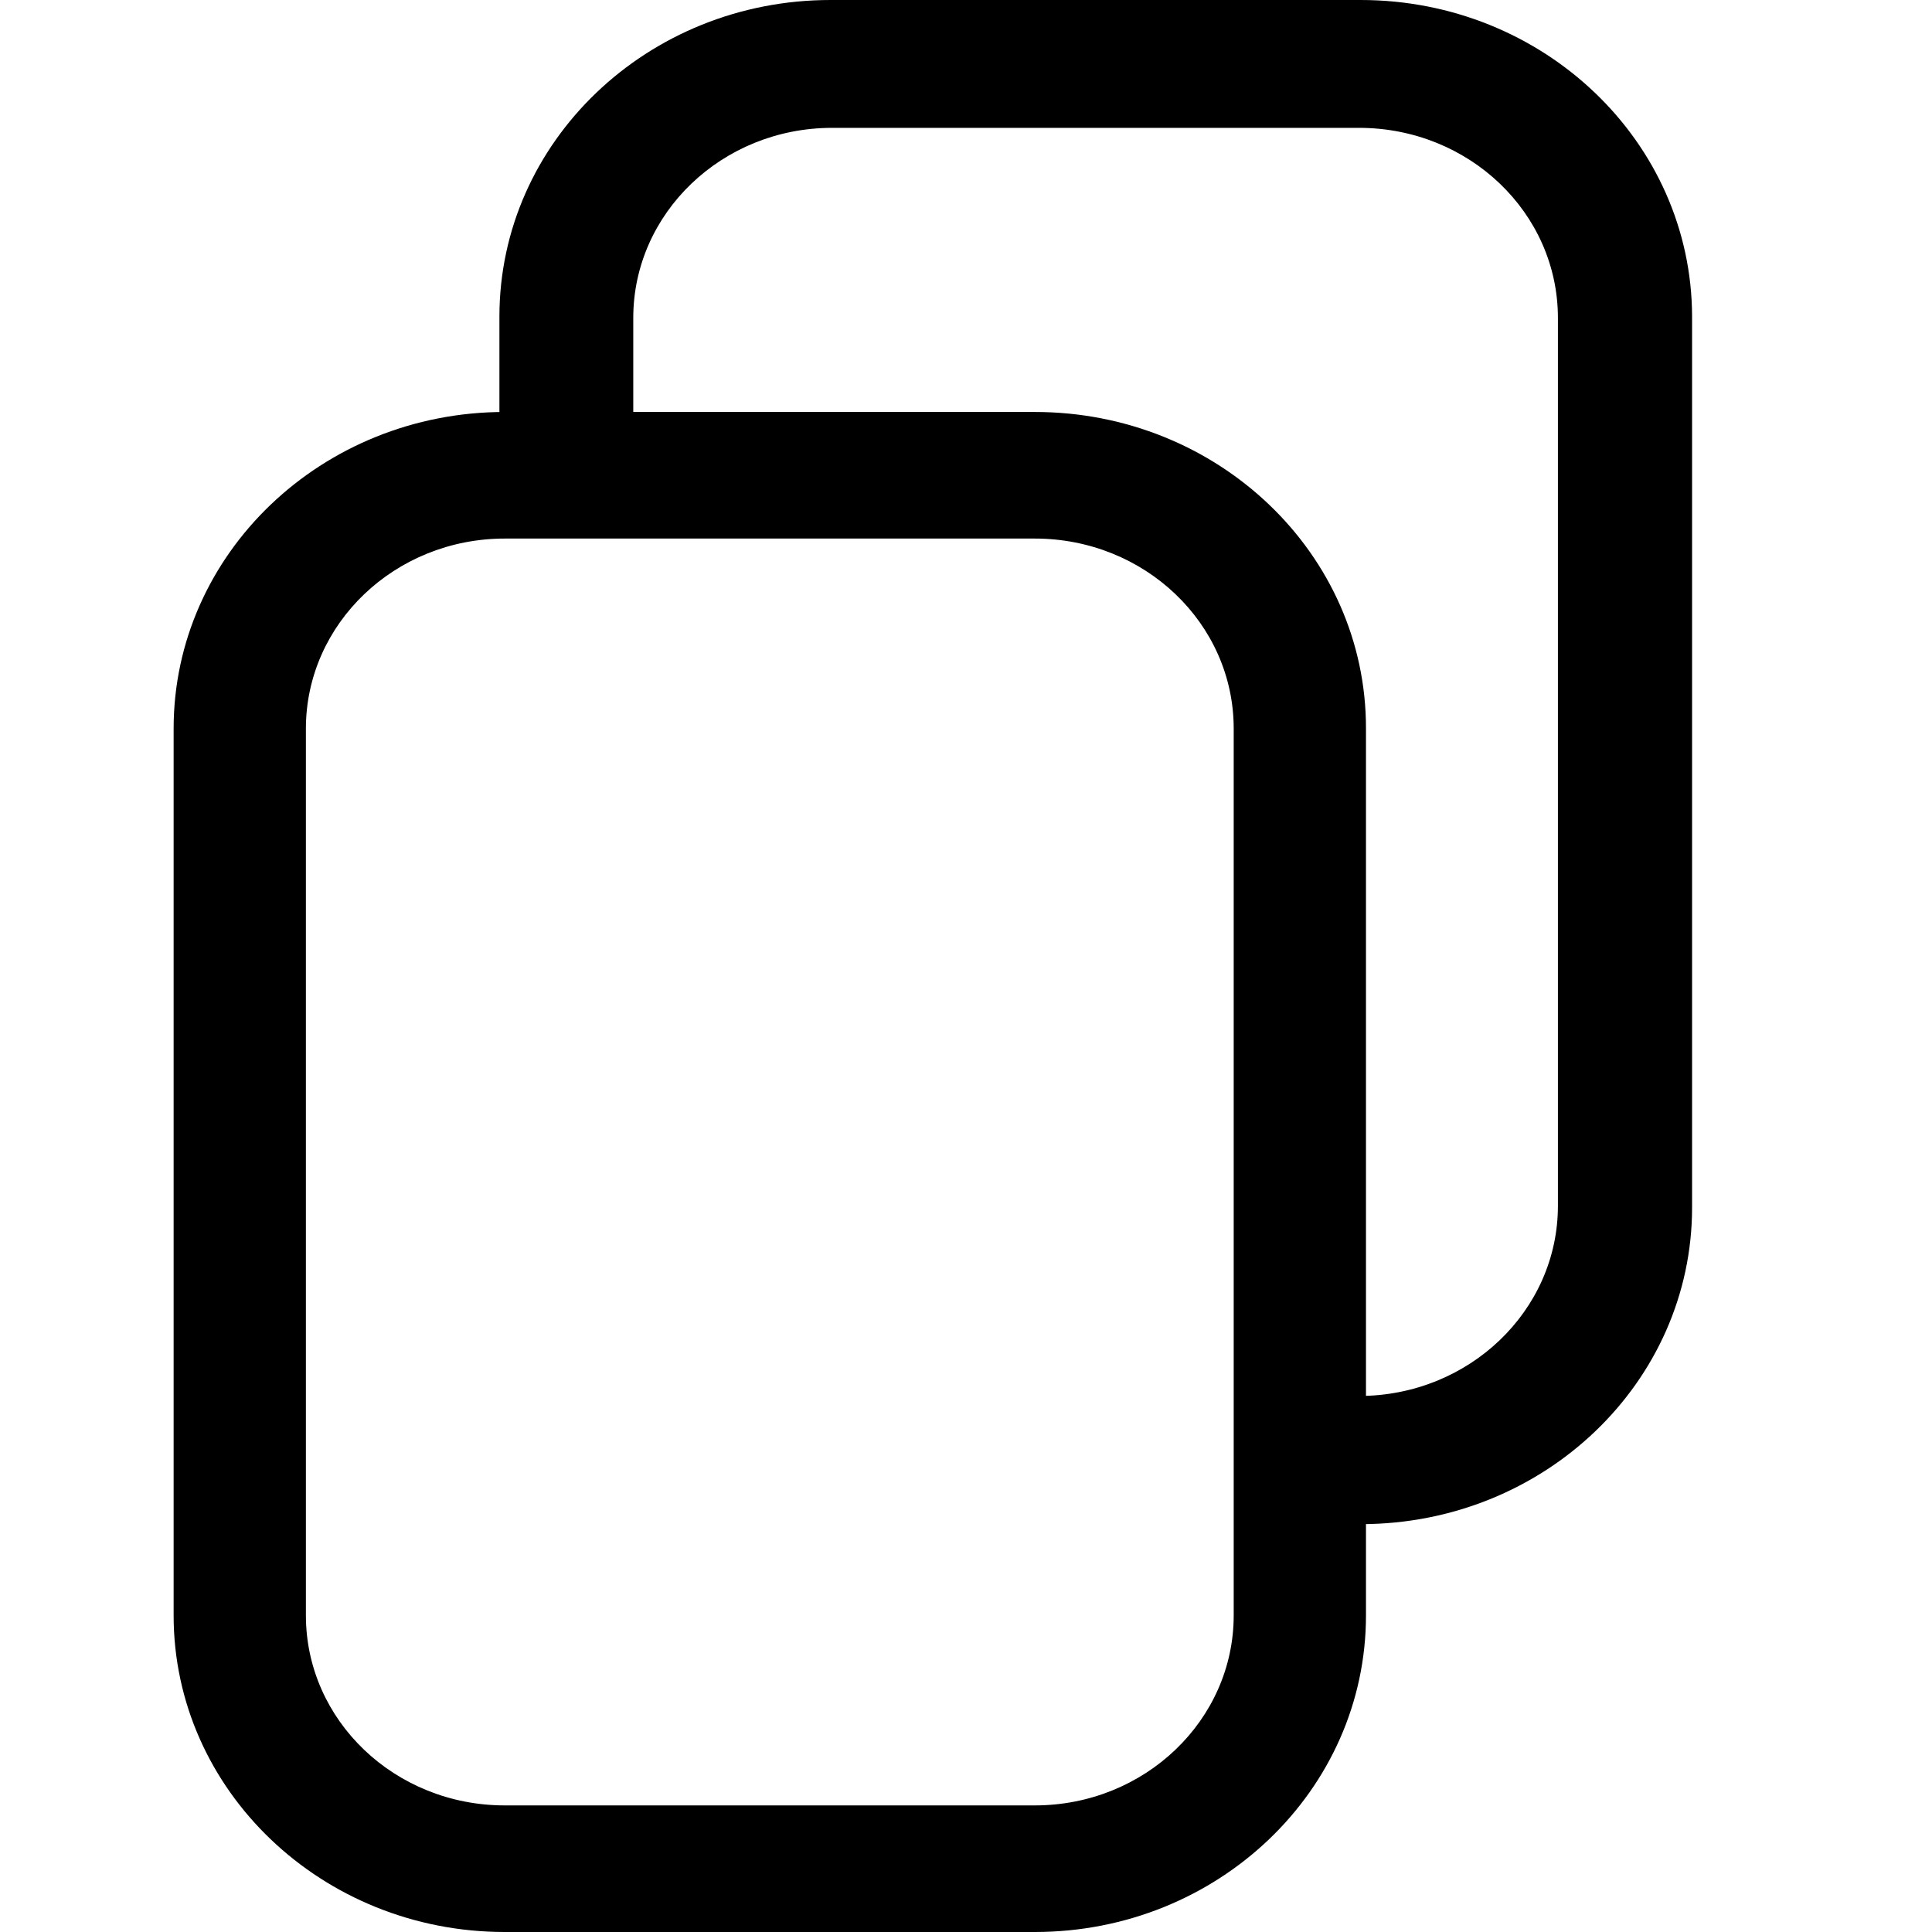
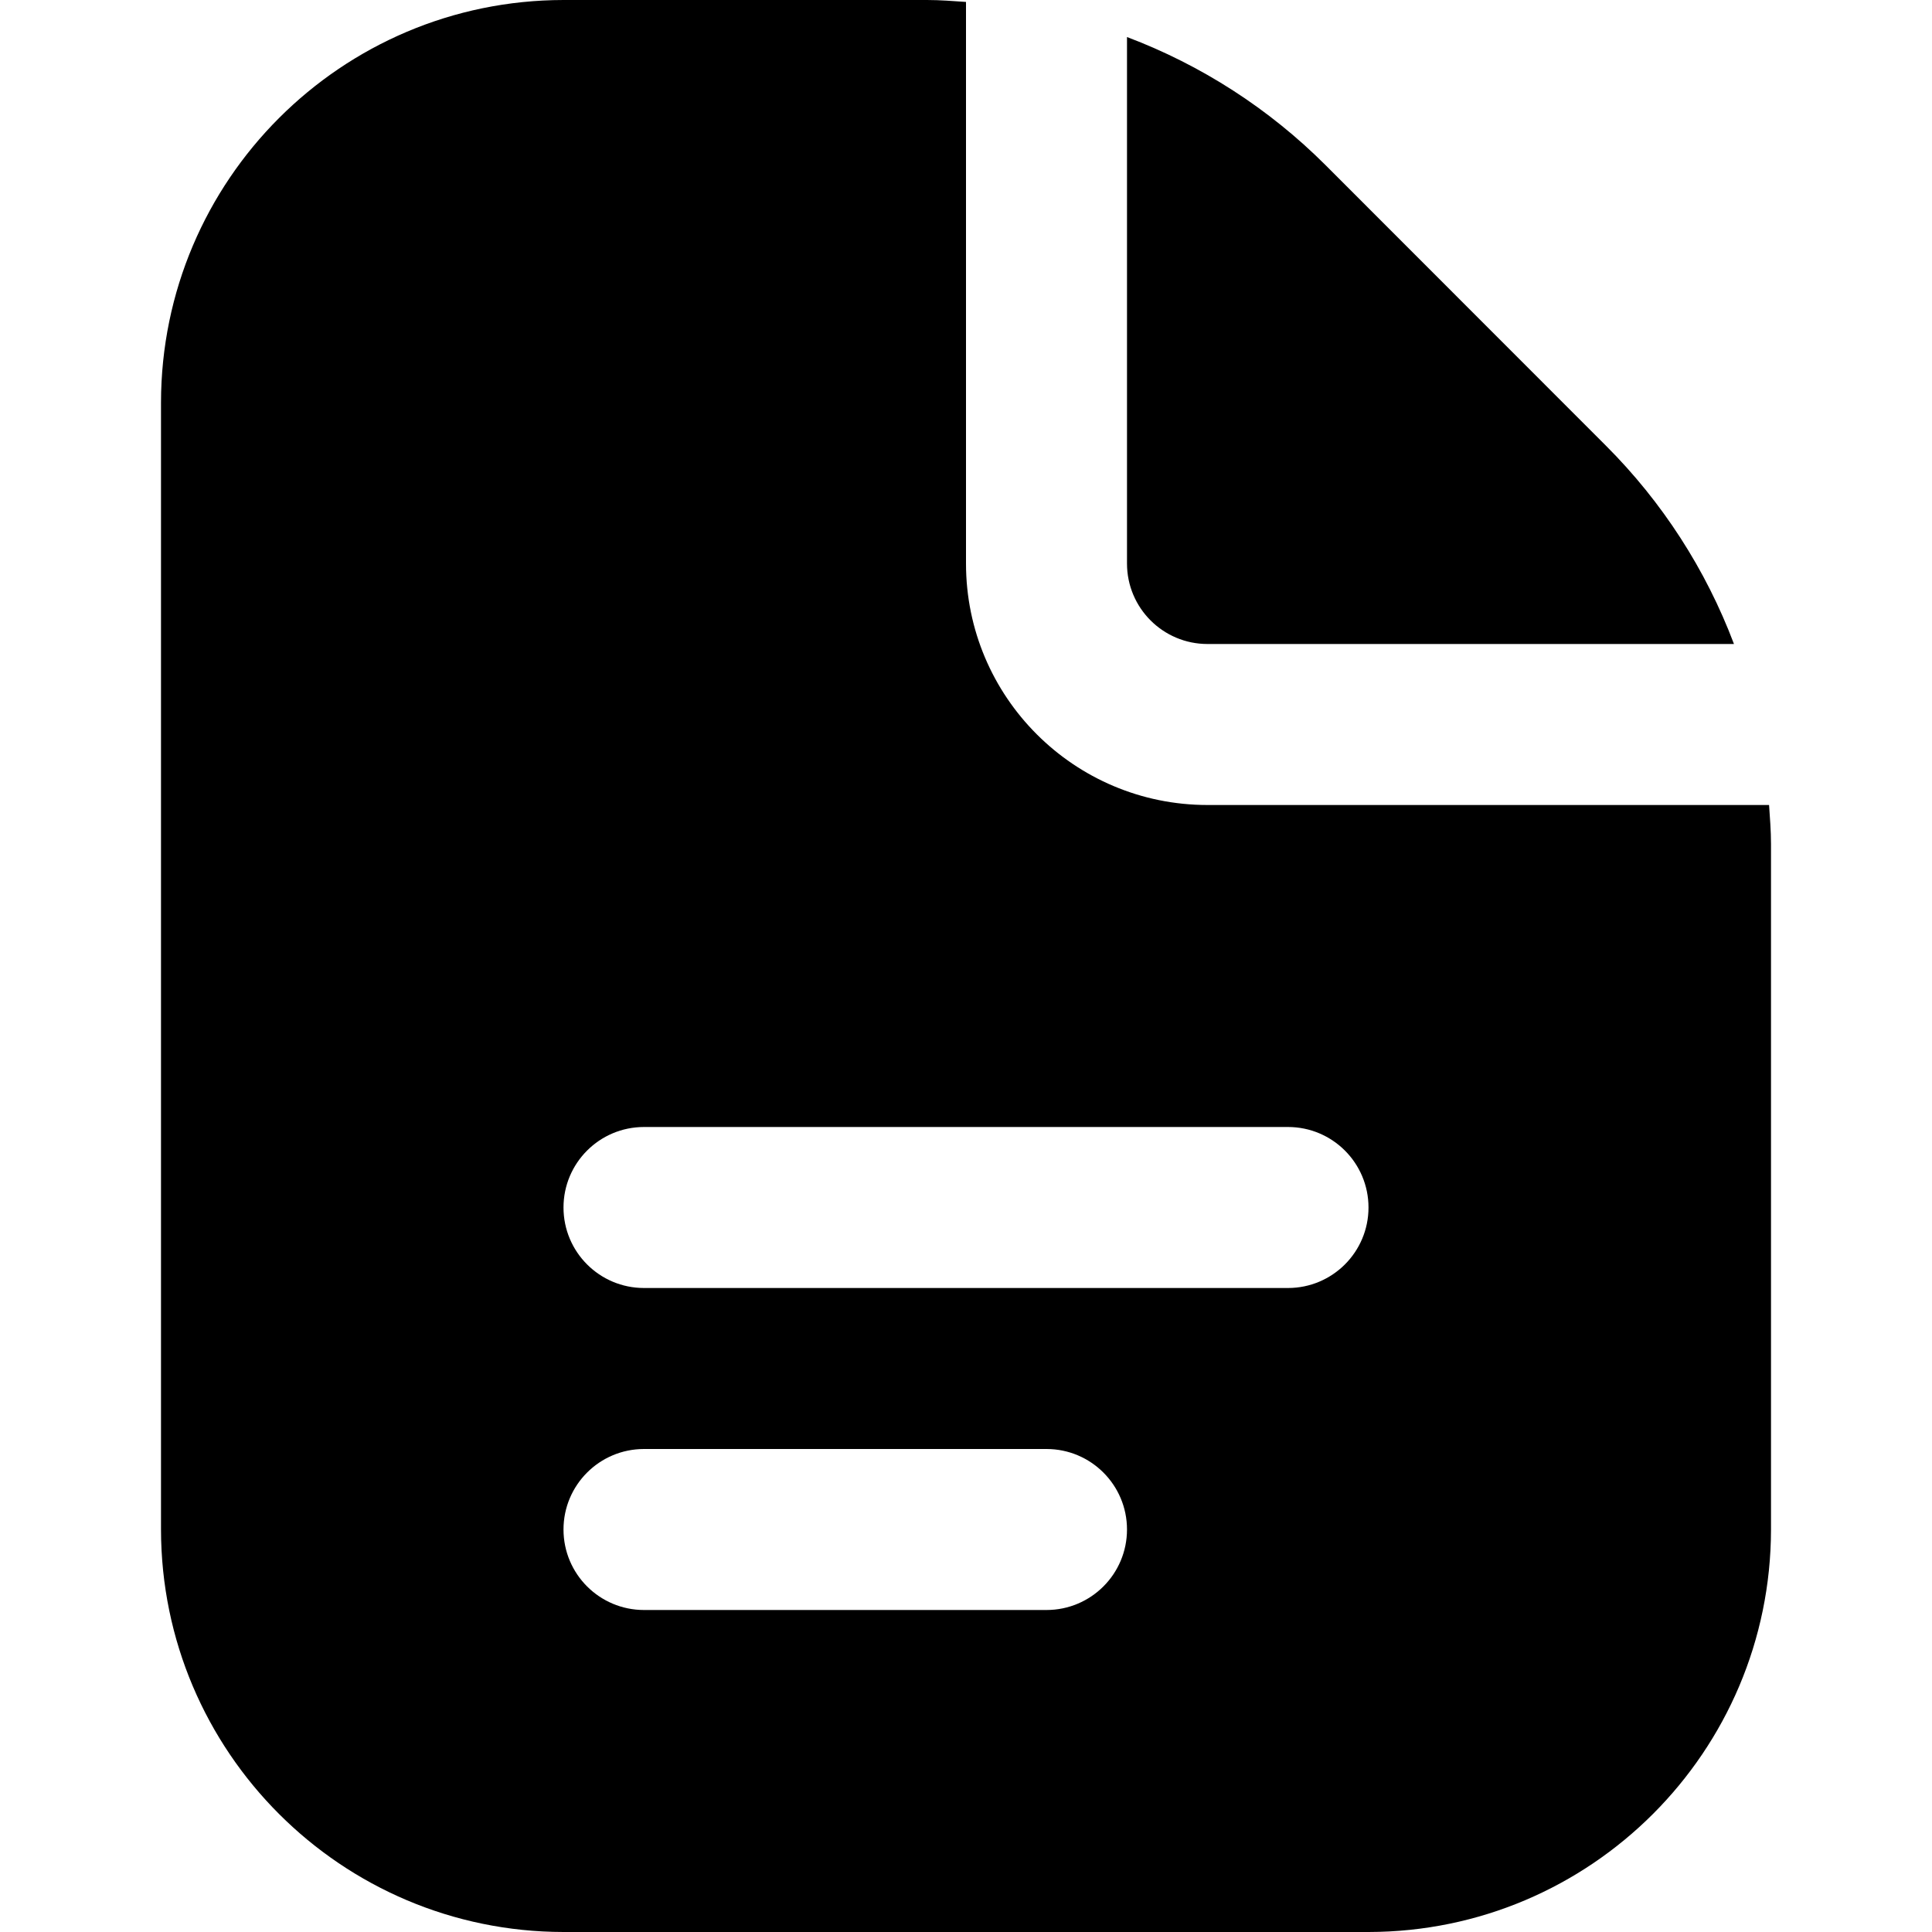
- <svg xmlns="http://www.w3.org/2000/svg" version="1.1" id="Outline" x="0px" y="0px" viewBox="0 0 612 612" style="enable-background:new 0 0 612 612;" xml:space="preserve">
-   <path d="M327.8,130.5H159.9C102,130.5,55,175.4,55,230.8v280.9C55,567.1,102,612,159.9,612h167.9c58,0,104.9-44.9,104.9-100.3V230.8  C432.8,175.4,385.8,130.5,327.8,130.5z M390.8,511.7c0,33.2-28.2,60.2-63,60.2H159.9c-34.8,0-63-26.9-63-60.2V230.8  c0-33.2,28.2-60.2,63-60.2h167.9c34.8,0,63,26.9,63,60.2V511.7z" />
-   <path d="M431,0H263.1c-58,0-104.9,44.9-104.9,100.3v31.6c7.3,0.1,14.5,0.8,21.8,0.4c6.9-0.3,13.8-0.6,20.6-0.3v-31.3  c0-33.2,28.2-60.2,63-60.2h166.9c34.8,0,63,26.9,63,60.2v281.3c0,33.2-28.2,60.2-63,60.2H429c2.3,6.2,2.7,13.2,2.7,19.7  c0,6.9-0.7,14-1.8,20.9h1.2c58,0,104.9-44.9,104.9-100.3V100.3C535.9,44.9,489,0,431,0z" />
+ <svg xmlns="http://www.w3.org/2000/svg" id="Layer_1" height="512" viewBox="0 0 24 24" width="512" data-name="Layer 1">
+   <path d="m14 7v-6.54a6.977 6.977 0 0 1 2.465 1.59l3.484 3.486a6.954 6.954 0 0 1 1.591 2.464h-6.54a1 1 0 0 1 -1-1zm8 3.485v8.515a5.006 5.006 0 0 1 -5 5h-10a5.006 5.006 0 0 1 -5-5v-14a5.006 5.006 0 0 1 5-5h4.515c.163 0 .324.013.485.024v6.976a3 3 0 0 0 3 3h6.976c.011.161.024.322.024.485zm-8 8.515a1 1 0 0 0 -1-1h-5a1 1 0 0 0 0 2h5a1 1 0 0 0 1-1zm3-4a1 1 0 0 0 -1-1h-8a1 1 0 0 0 0 2h8a1 1 0 0 0 1-1z" />
</svg>
